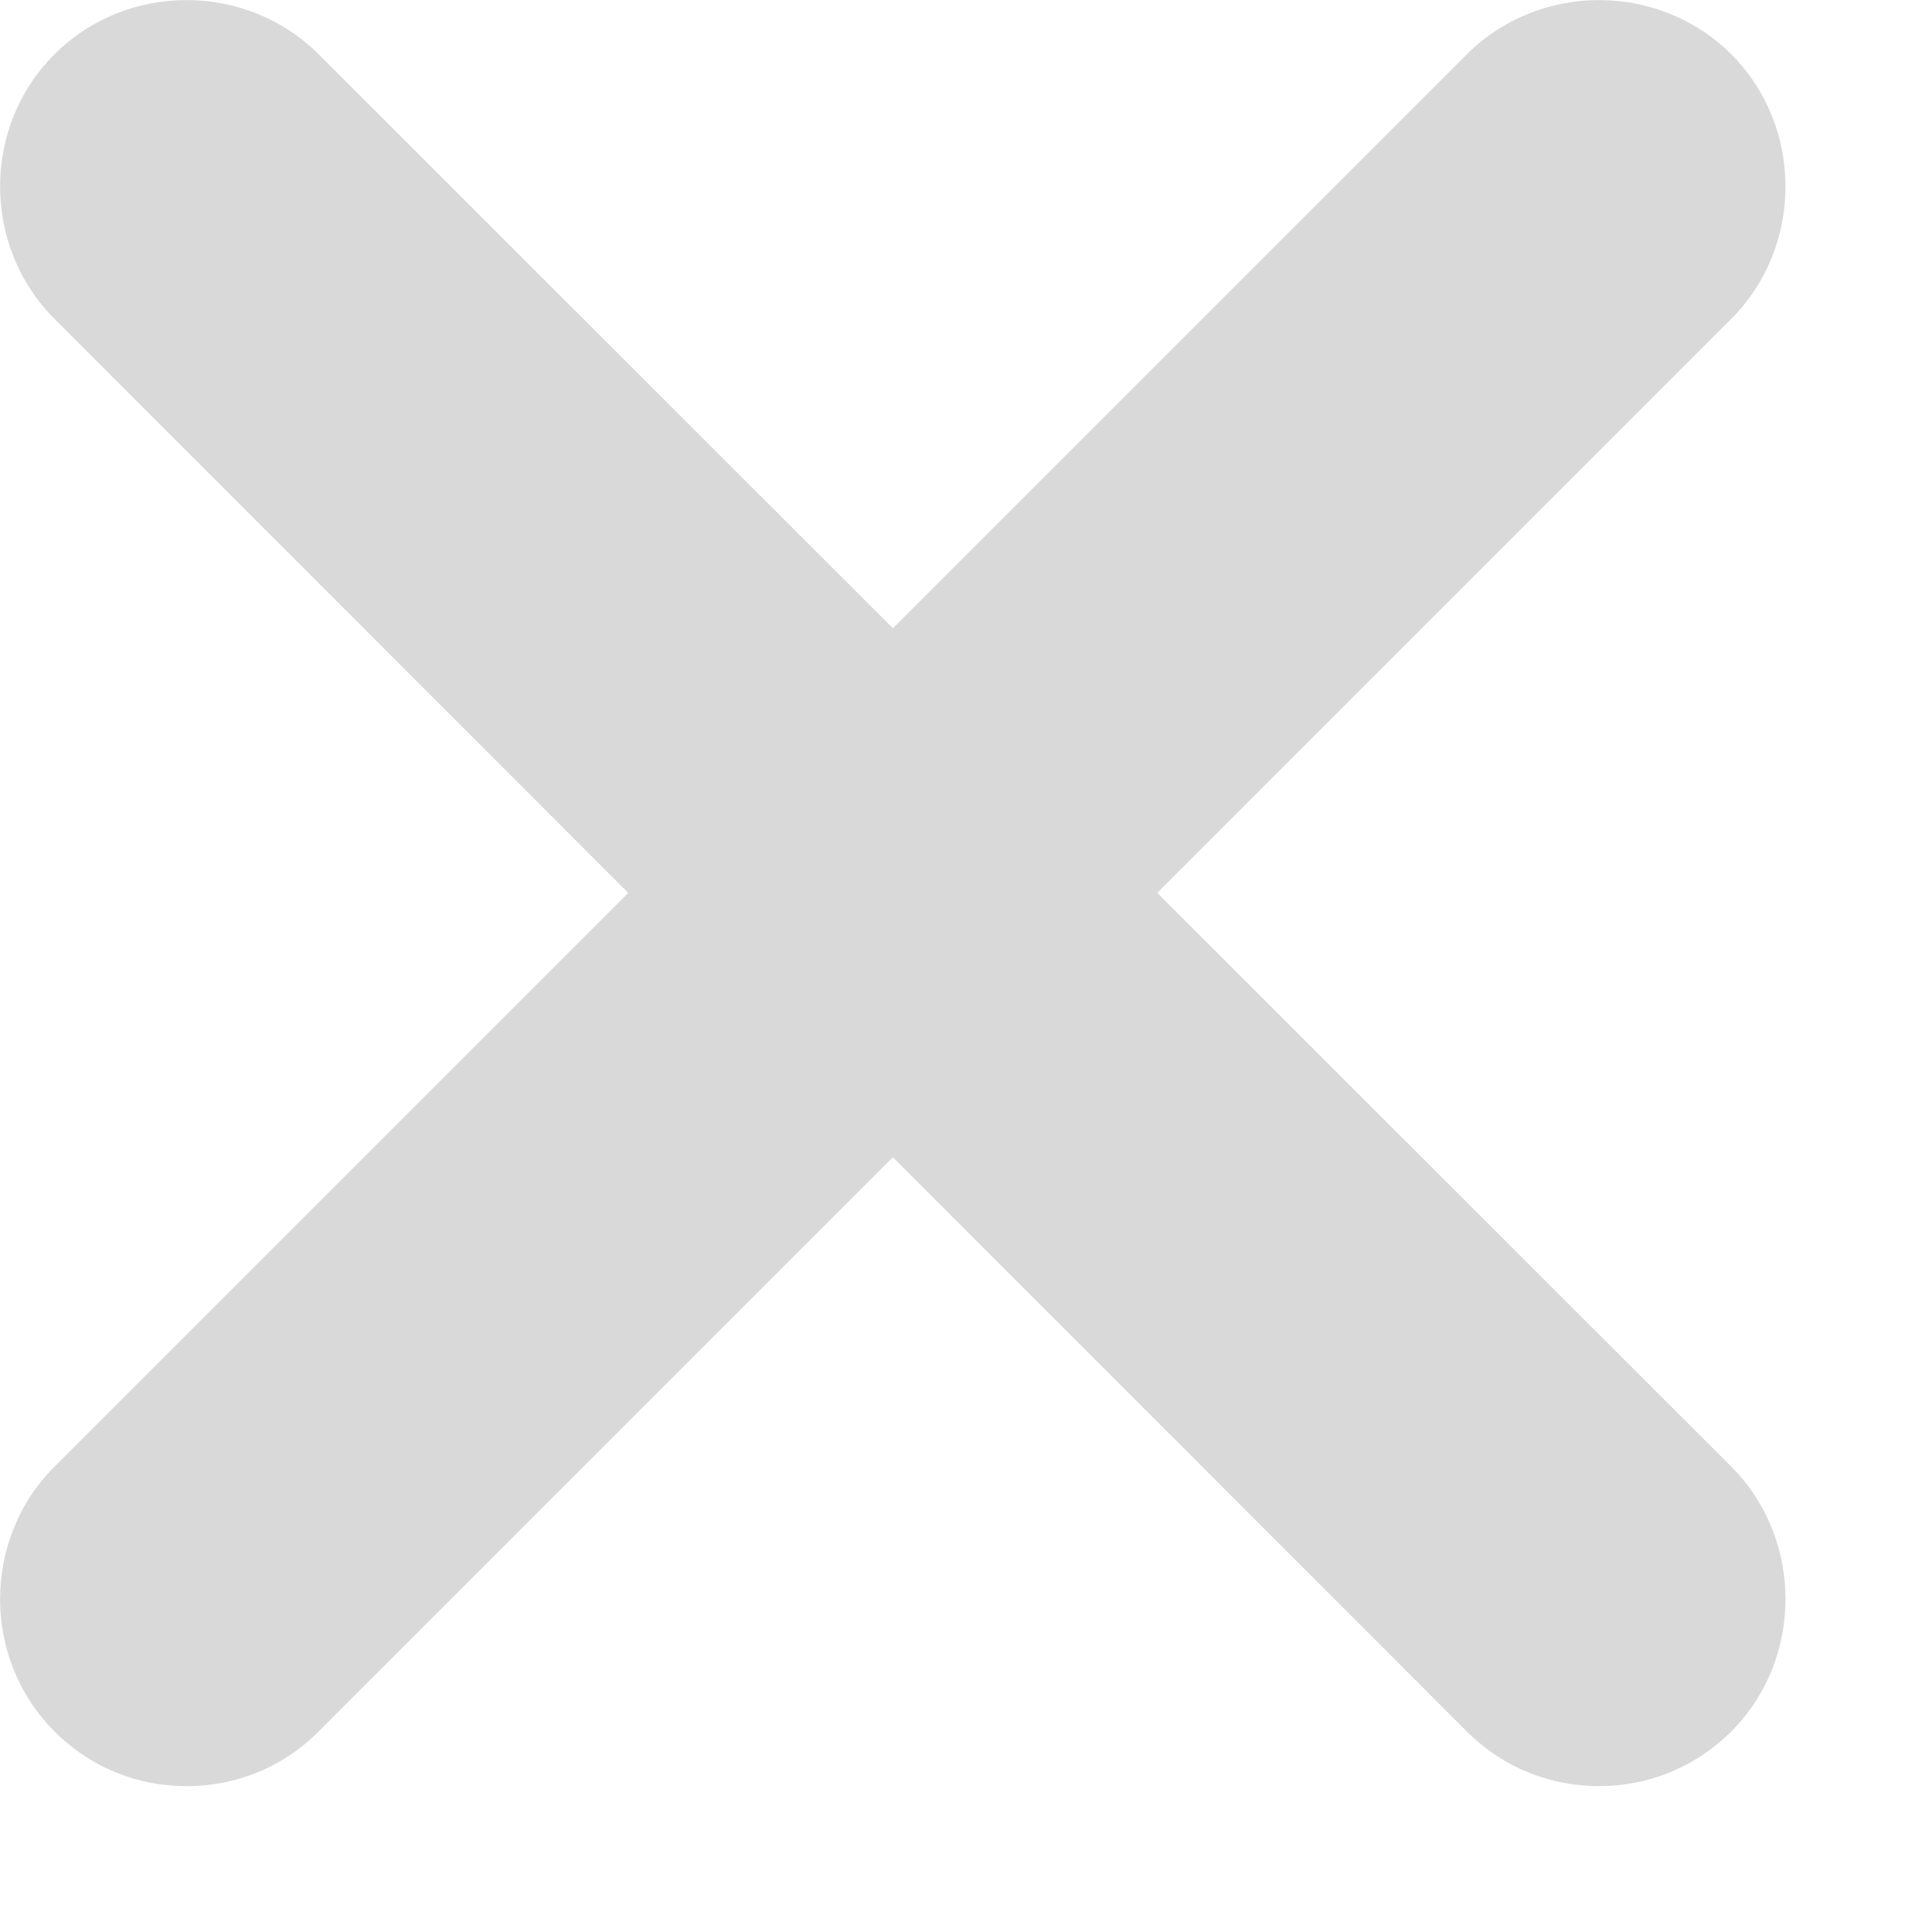
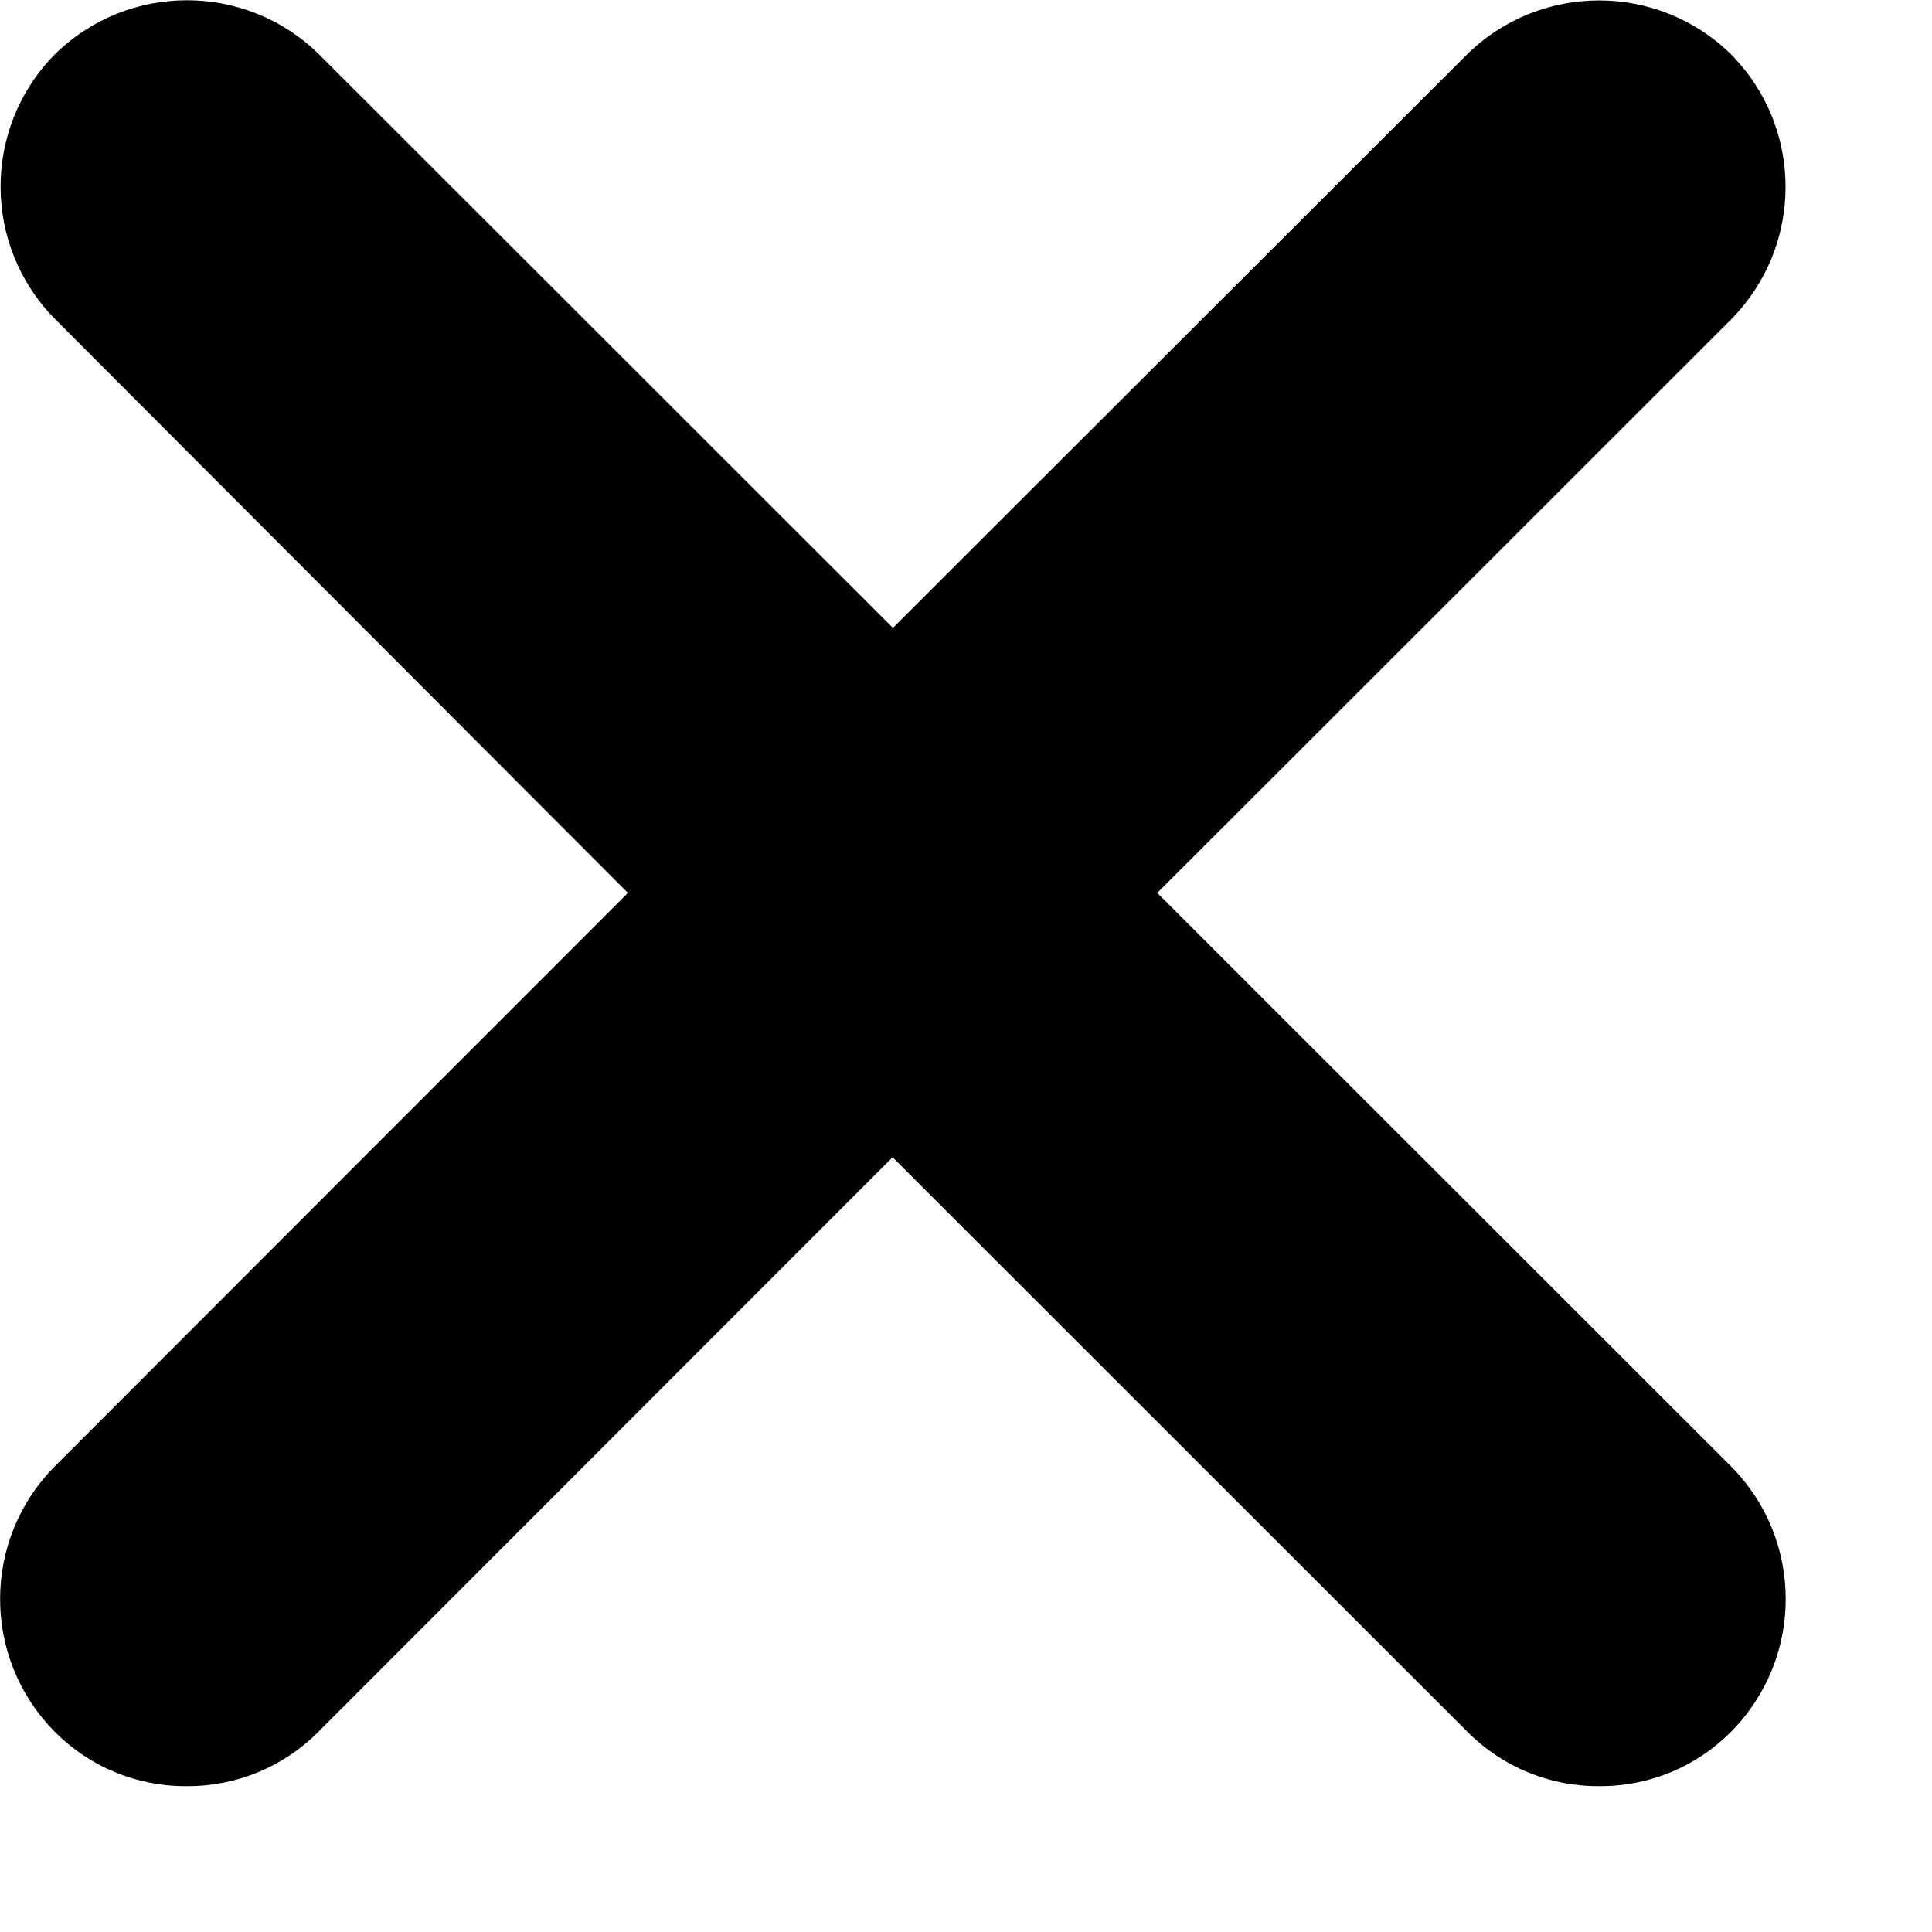
- <svg xmlns="http://www.w3.org/2000/svg" width="6" height="6" viewBox="0 0 6 6" fill="none">
-   <path d="M5.377 4.555C5.601 4.78 5.601 5.152 5.377 5.377C5.26 5.493 5.113 5.547 4.966 5.547C4.819 5.547 4.671 5.493 4.555 5.377L2.773 3.594L0.99 5.377C0.874 5.493 0.727 5.547 0.579 5.547C0.432 5.547 0.285 5.493 0.169 5.377C-0.056 5.152 -0.056 4.78 0.169 4.555L1.951 2.773L0.169 0.99C-0.056 0.765 -0.056 0.393 0.169 0.169C0.393 -0.056 0.765 -0.056 0.99 0.169L2.773 1.951L4.555 0.169C4.78 -0.056 5.152 -0.056 5.377 0.169C5.601 0.393 5.601 0.765 5.377 0.99L3.594 2.773L5.377 4.555Z" fill="#D9D9D9" />
+ <svg xmlns="http://www.w3.org/2000/svg" width="6" height="6" viewBox="0 0 6 6">
+   <path d="M5.377 4.555a.585.585 0 0 1 0 .822.57.57 0 0 1-.411.17.57.57 0 0 1-.41-.17L2.772 3.594.99 5.377a.57.57 0 0 1-.41.17.57.57 0 0 1-.411-.17.585.585 0 0 1 0-.822L1.95 2.773.17.99a.585.585 0 0 1 0-.821.585.585 0 0 1 .821 0L2.773 1.95 4.555.17a.585.585 0 0 1 .822 0 .585.585 0 0 1 0 .821L3.594 2.773z" />
</svg>
